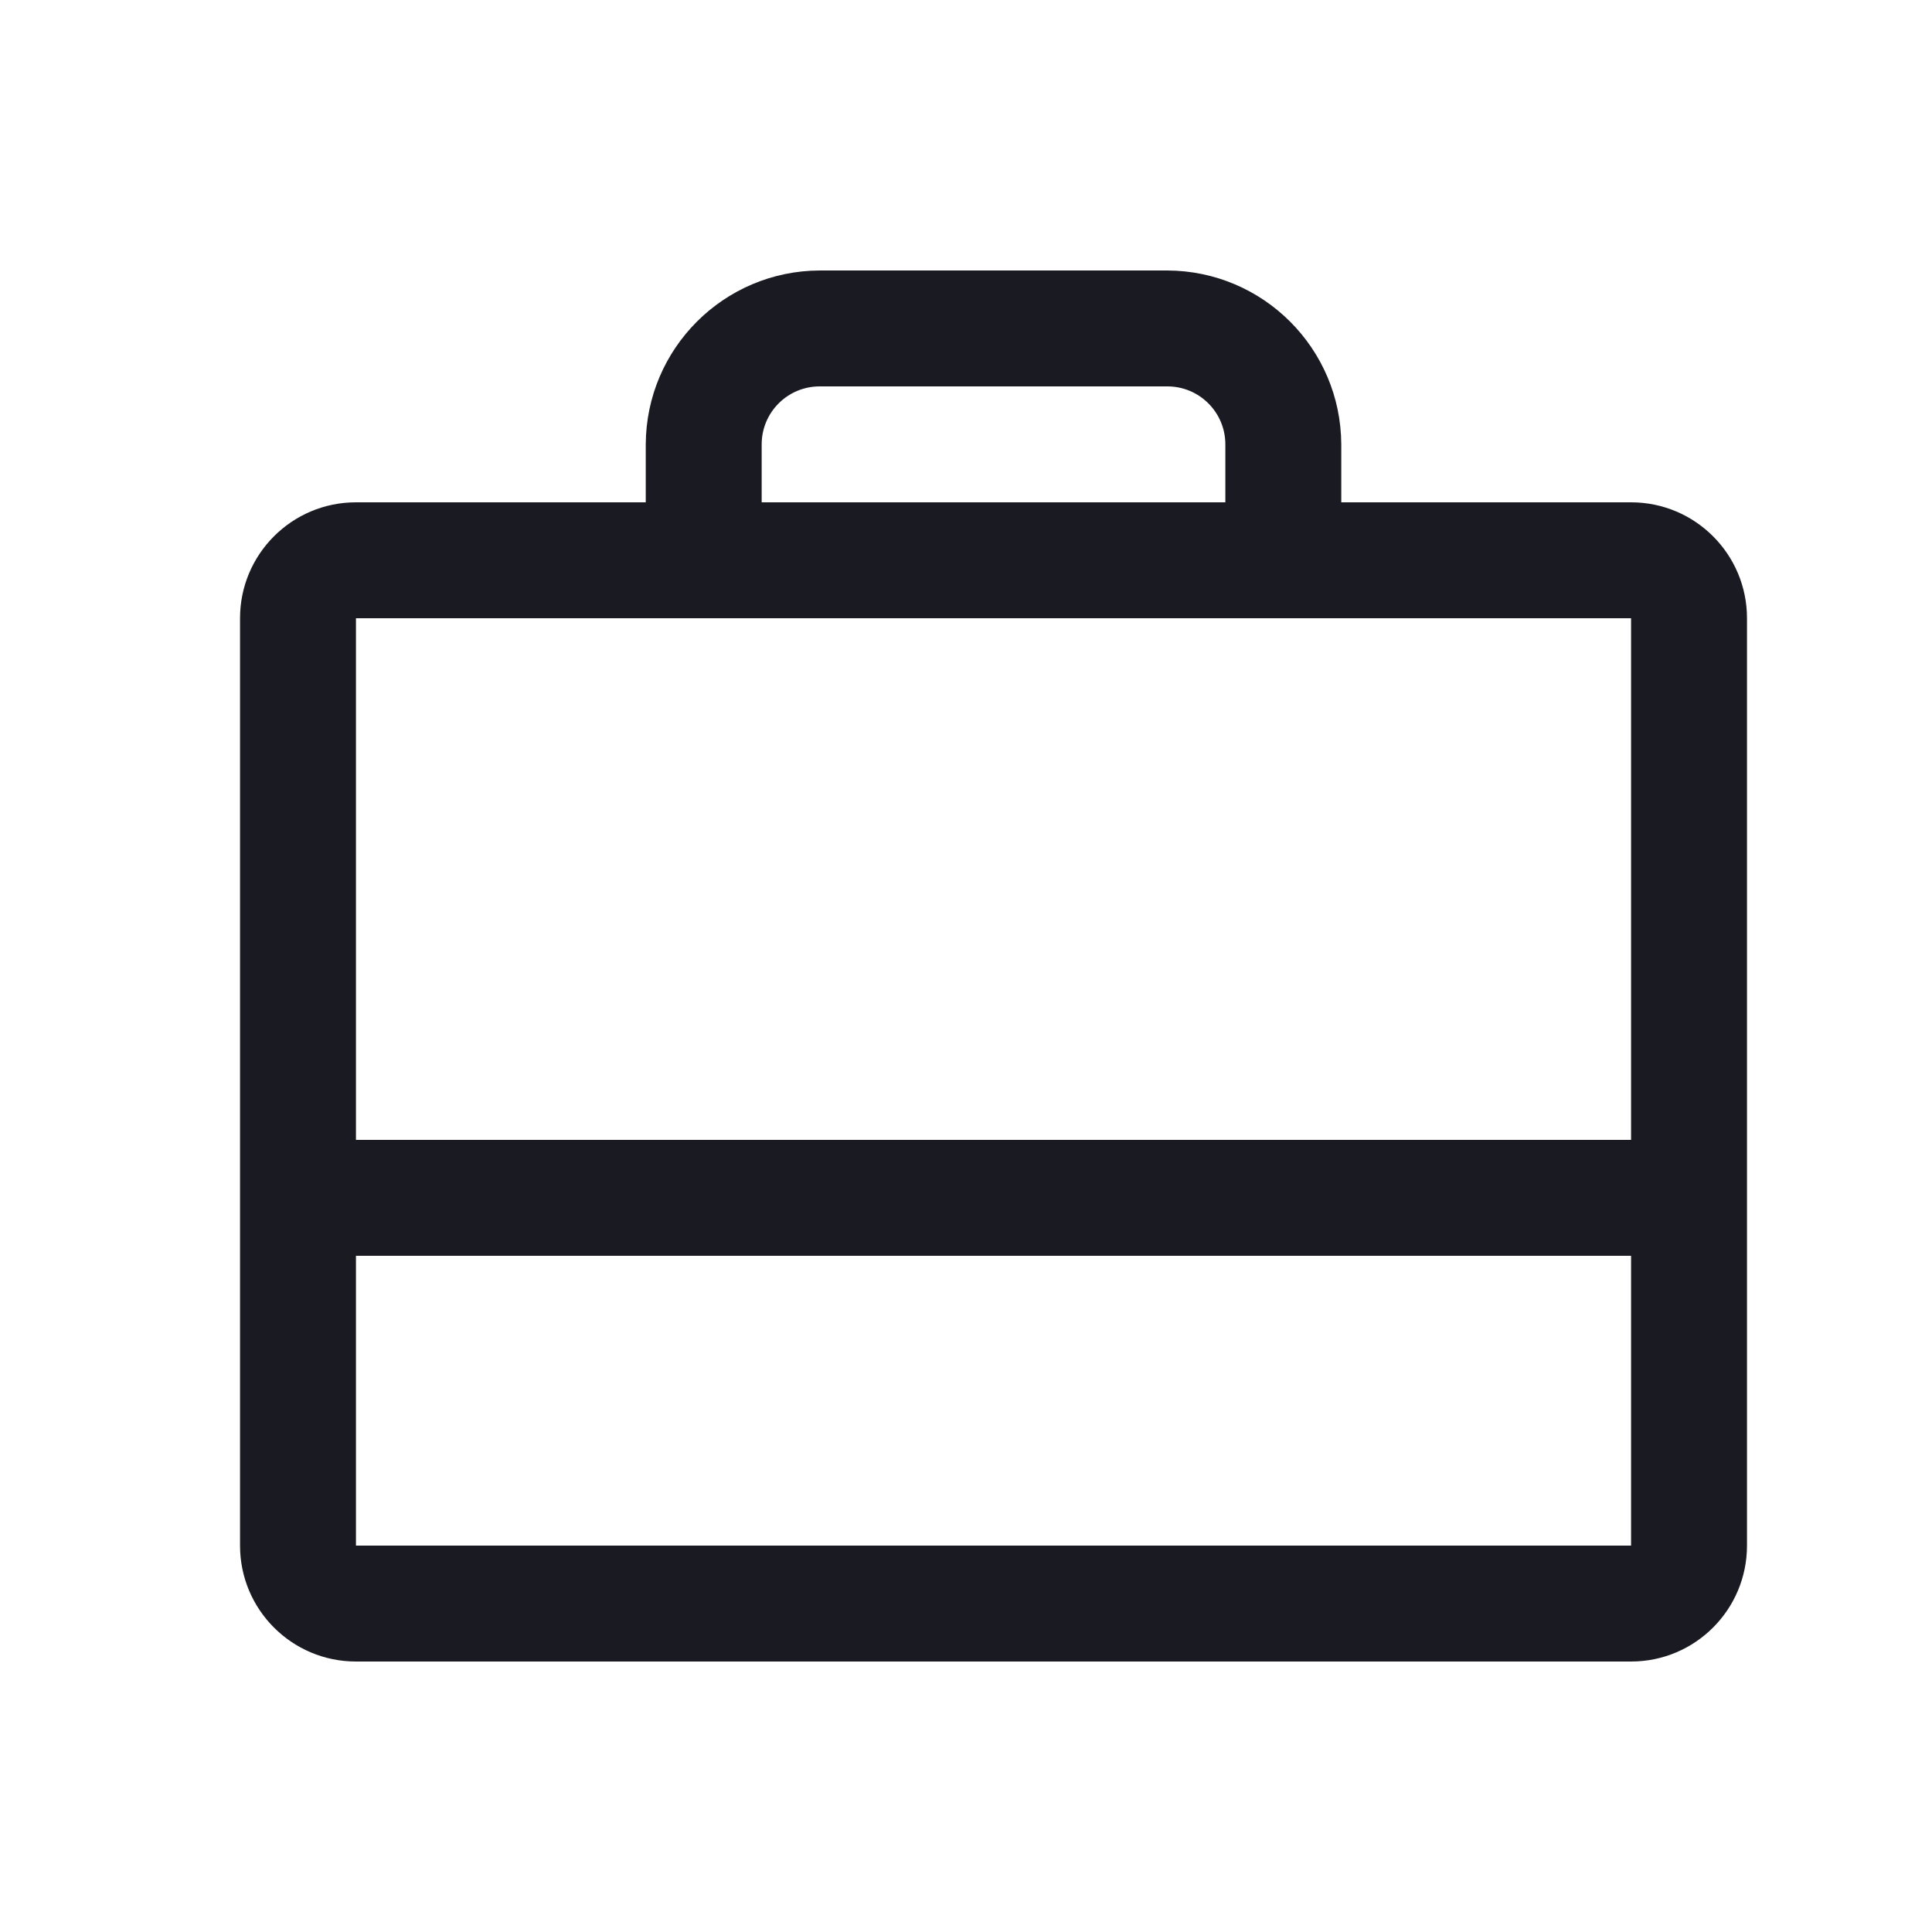
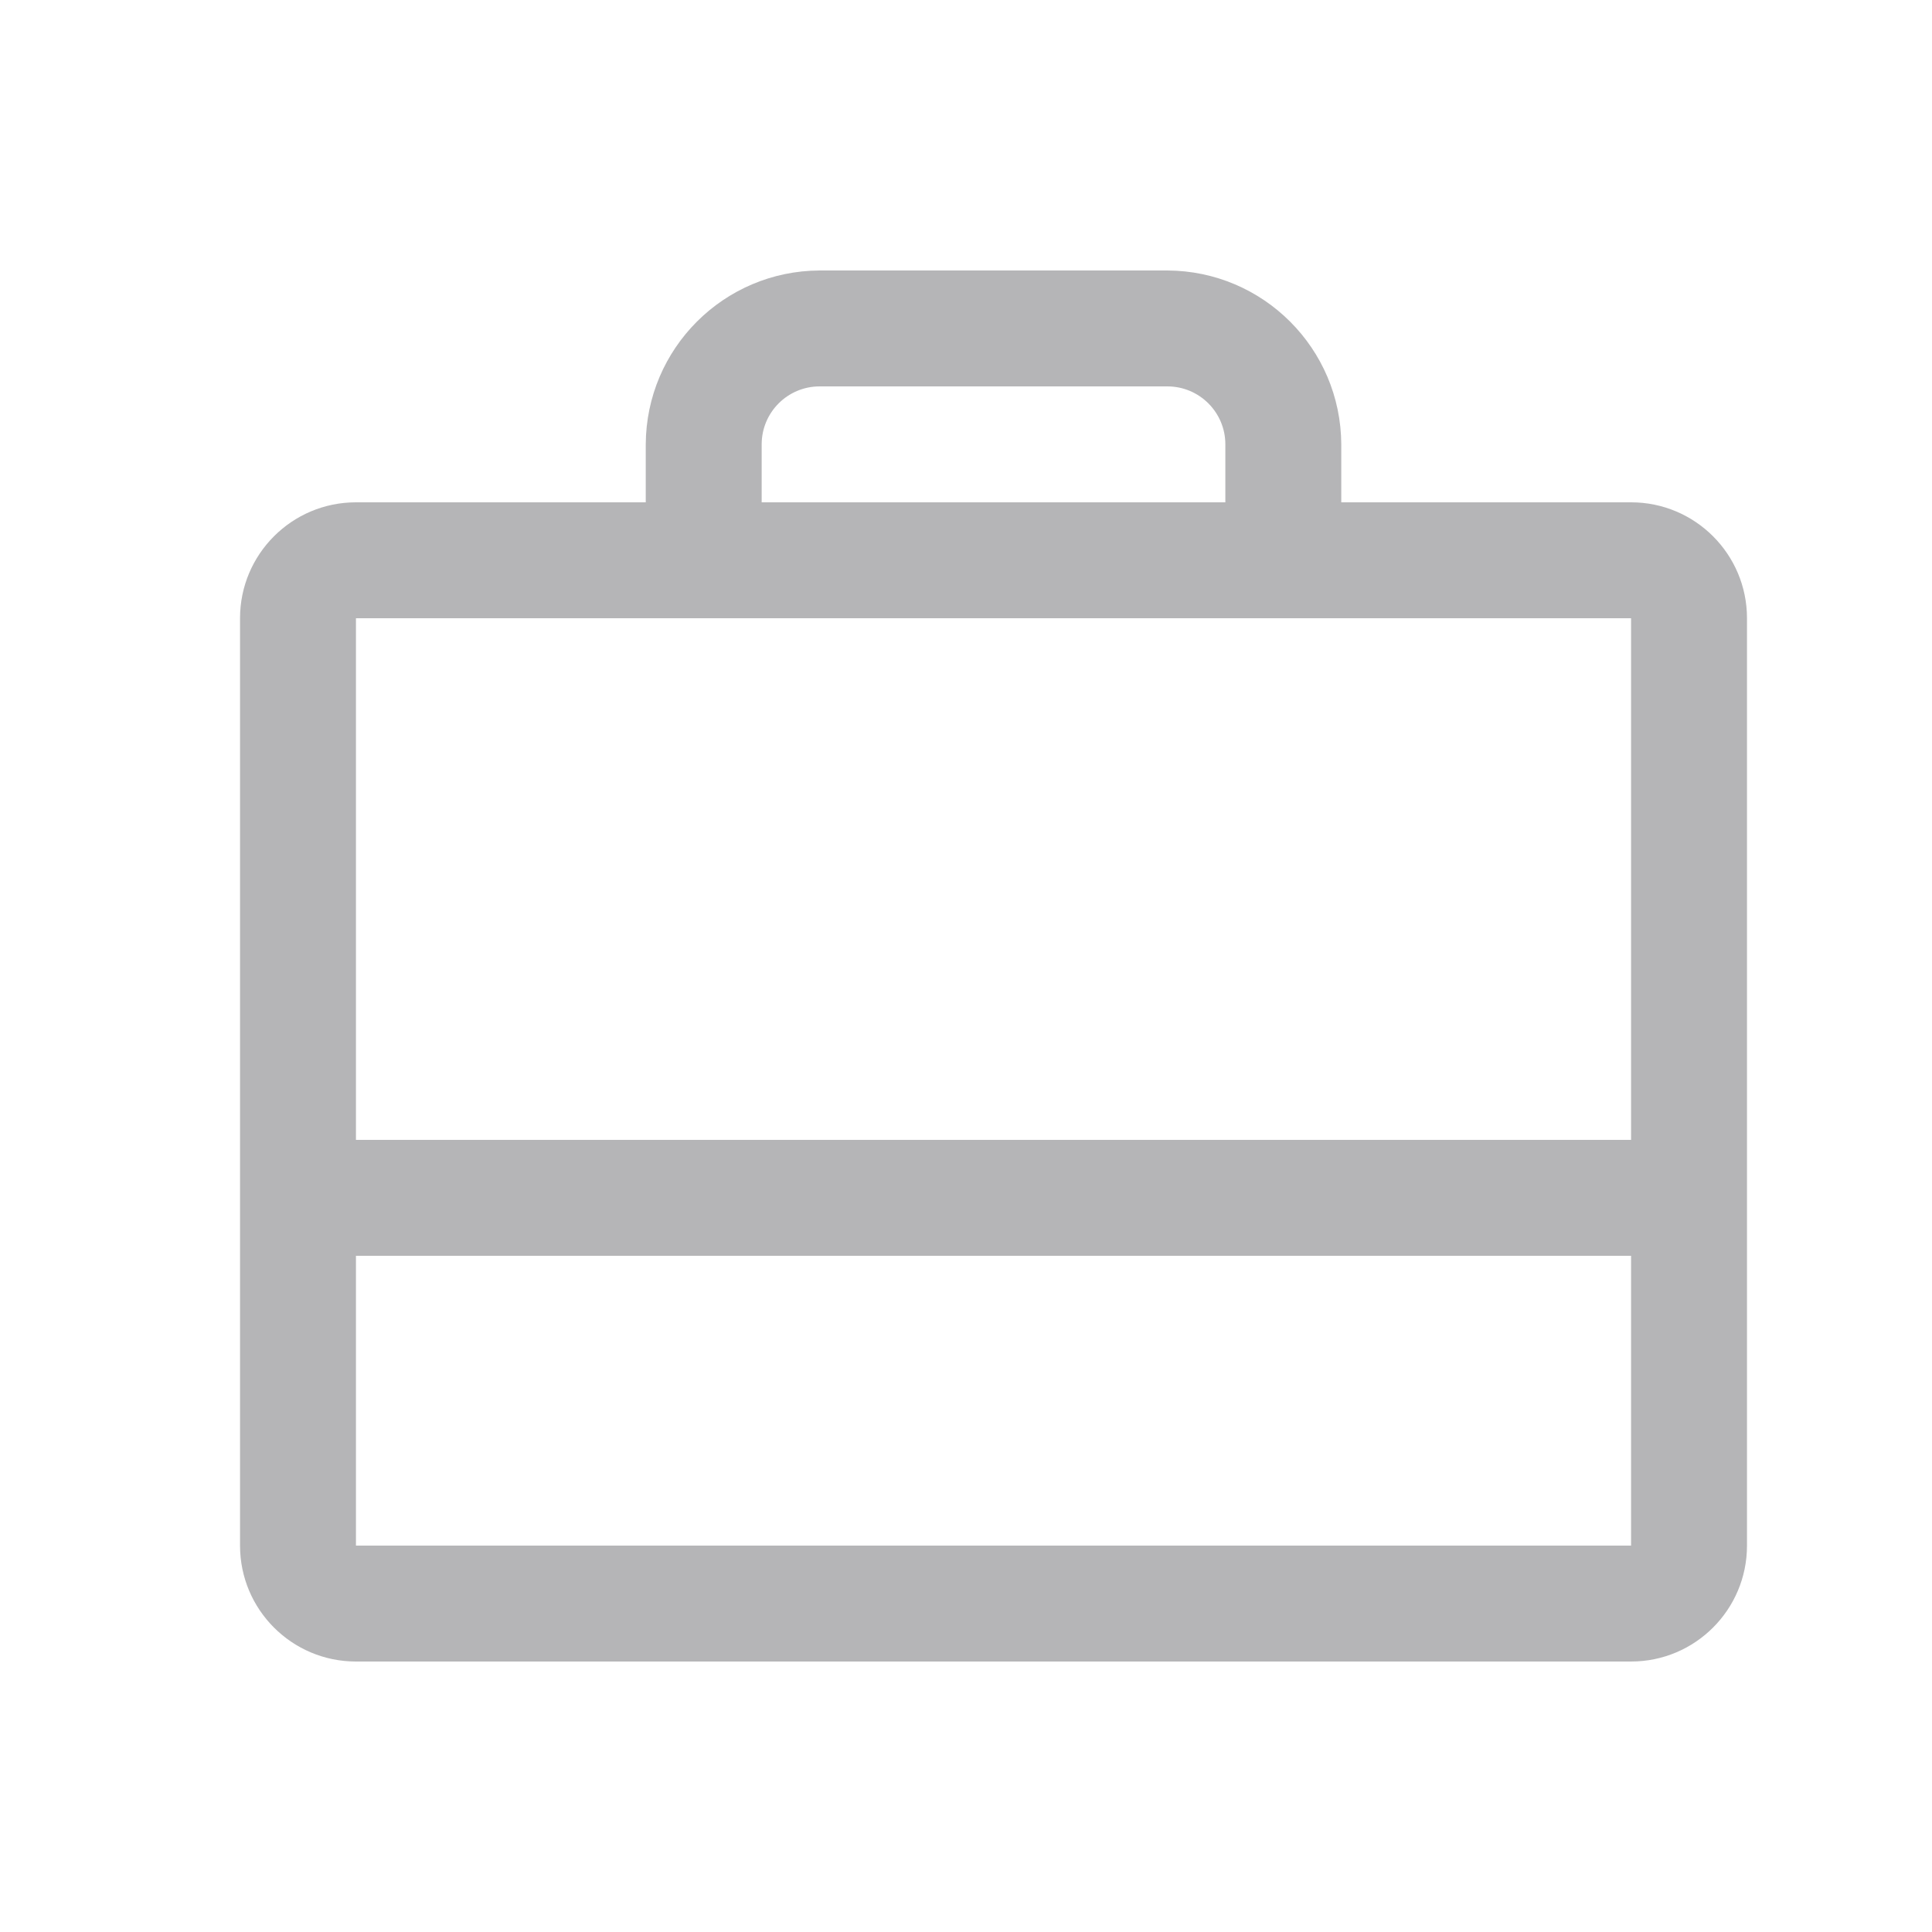
<svg xmlns="http://www.w3.org/2000/svg" width="25" height="25" fill="none">
-   <path fill="#1A1B22" d="M21.106 6.5h-3.75v-.75a2.26 2.26 0 0 0-2.25-2.25h-4.5a2.26 2.26 0 0 0-2.25 2.25v.75h-3.75a1.5 1.5 0 0 0-1.5 1.5v12a1.5 1.5 0 0 0 1.5 1.5h16.5a1.5 1.5 0 0 0 1.5-1.5V8a1.5 1.5 0 0 0-1.5-1.5Zm-11.25-.75a.75.75 0 0 1 .75-.75h4.5a.75.75 0 0 1 .75.75v.75h-6v-.75ZM21.106 8v6.75h-16.5V8h16.5Zm0 12h-16.5v-3.75h16.5V20Z" />
+   <path fill="#B5B5B7" d="M21.106 6.5h-3.75v-.75a2.26 2.26 0 0 0-2.25-2.25h-4.5a2.26 2.26 0 0 0-2.25 2.25v.75h-3.75a1.5 1.5 0 0 0-1.5 1.5v12a1.5 1.5 0 0 0 1.5 1.5h16.5a1.5 1.5 0 0 0 1.5-1.5V8a1.5 1.5 0 0 0-1.5-1.5Zm-11.25-.75a.75.75 0 0 1 .75-.75h4.5a.75.75 0 0 1 .75.75v.75h-6v-.75ZM21.106 8v6.75h-16.5V8h16.5Zm0 12h-16.5v-3.75h16.5V20Z" />
</svg>
